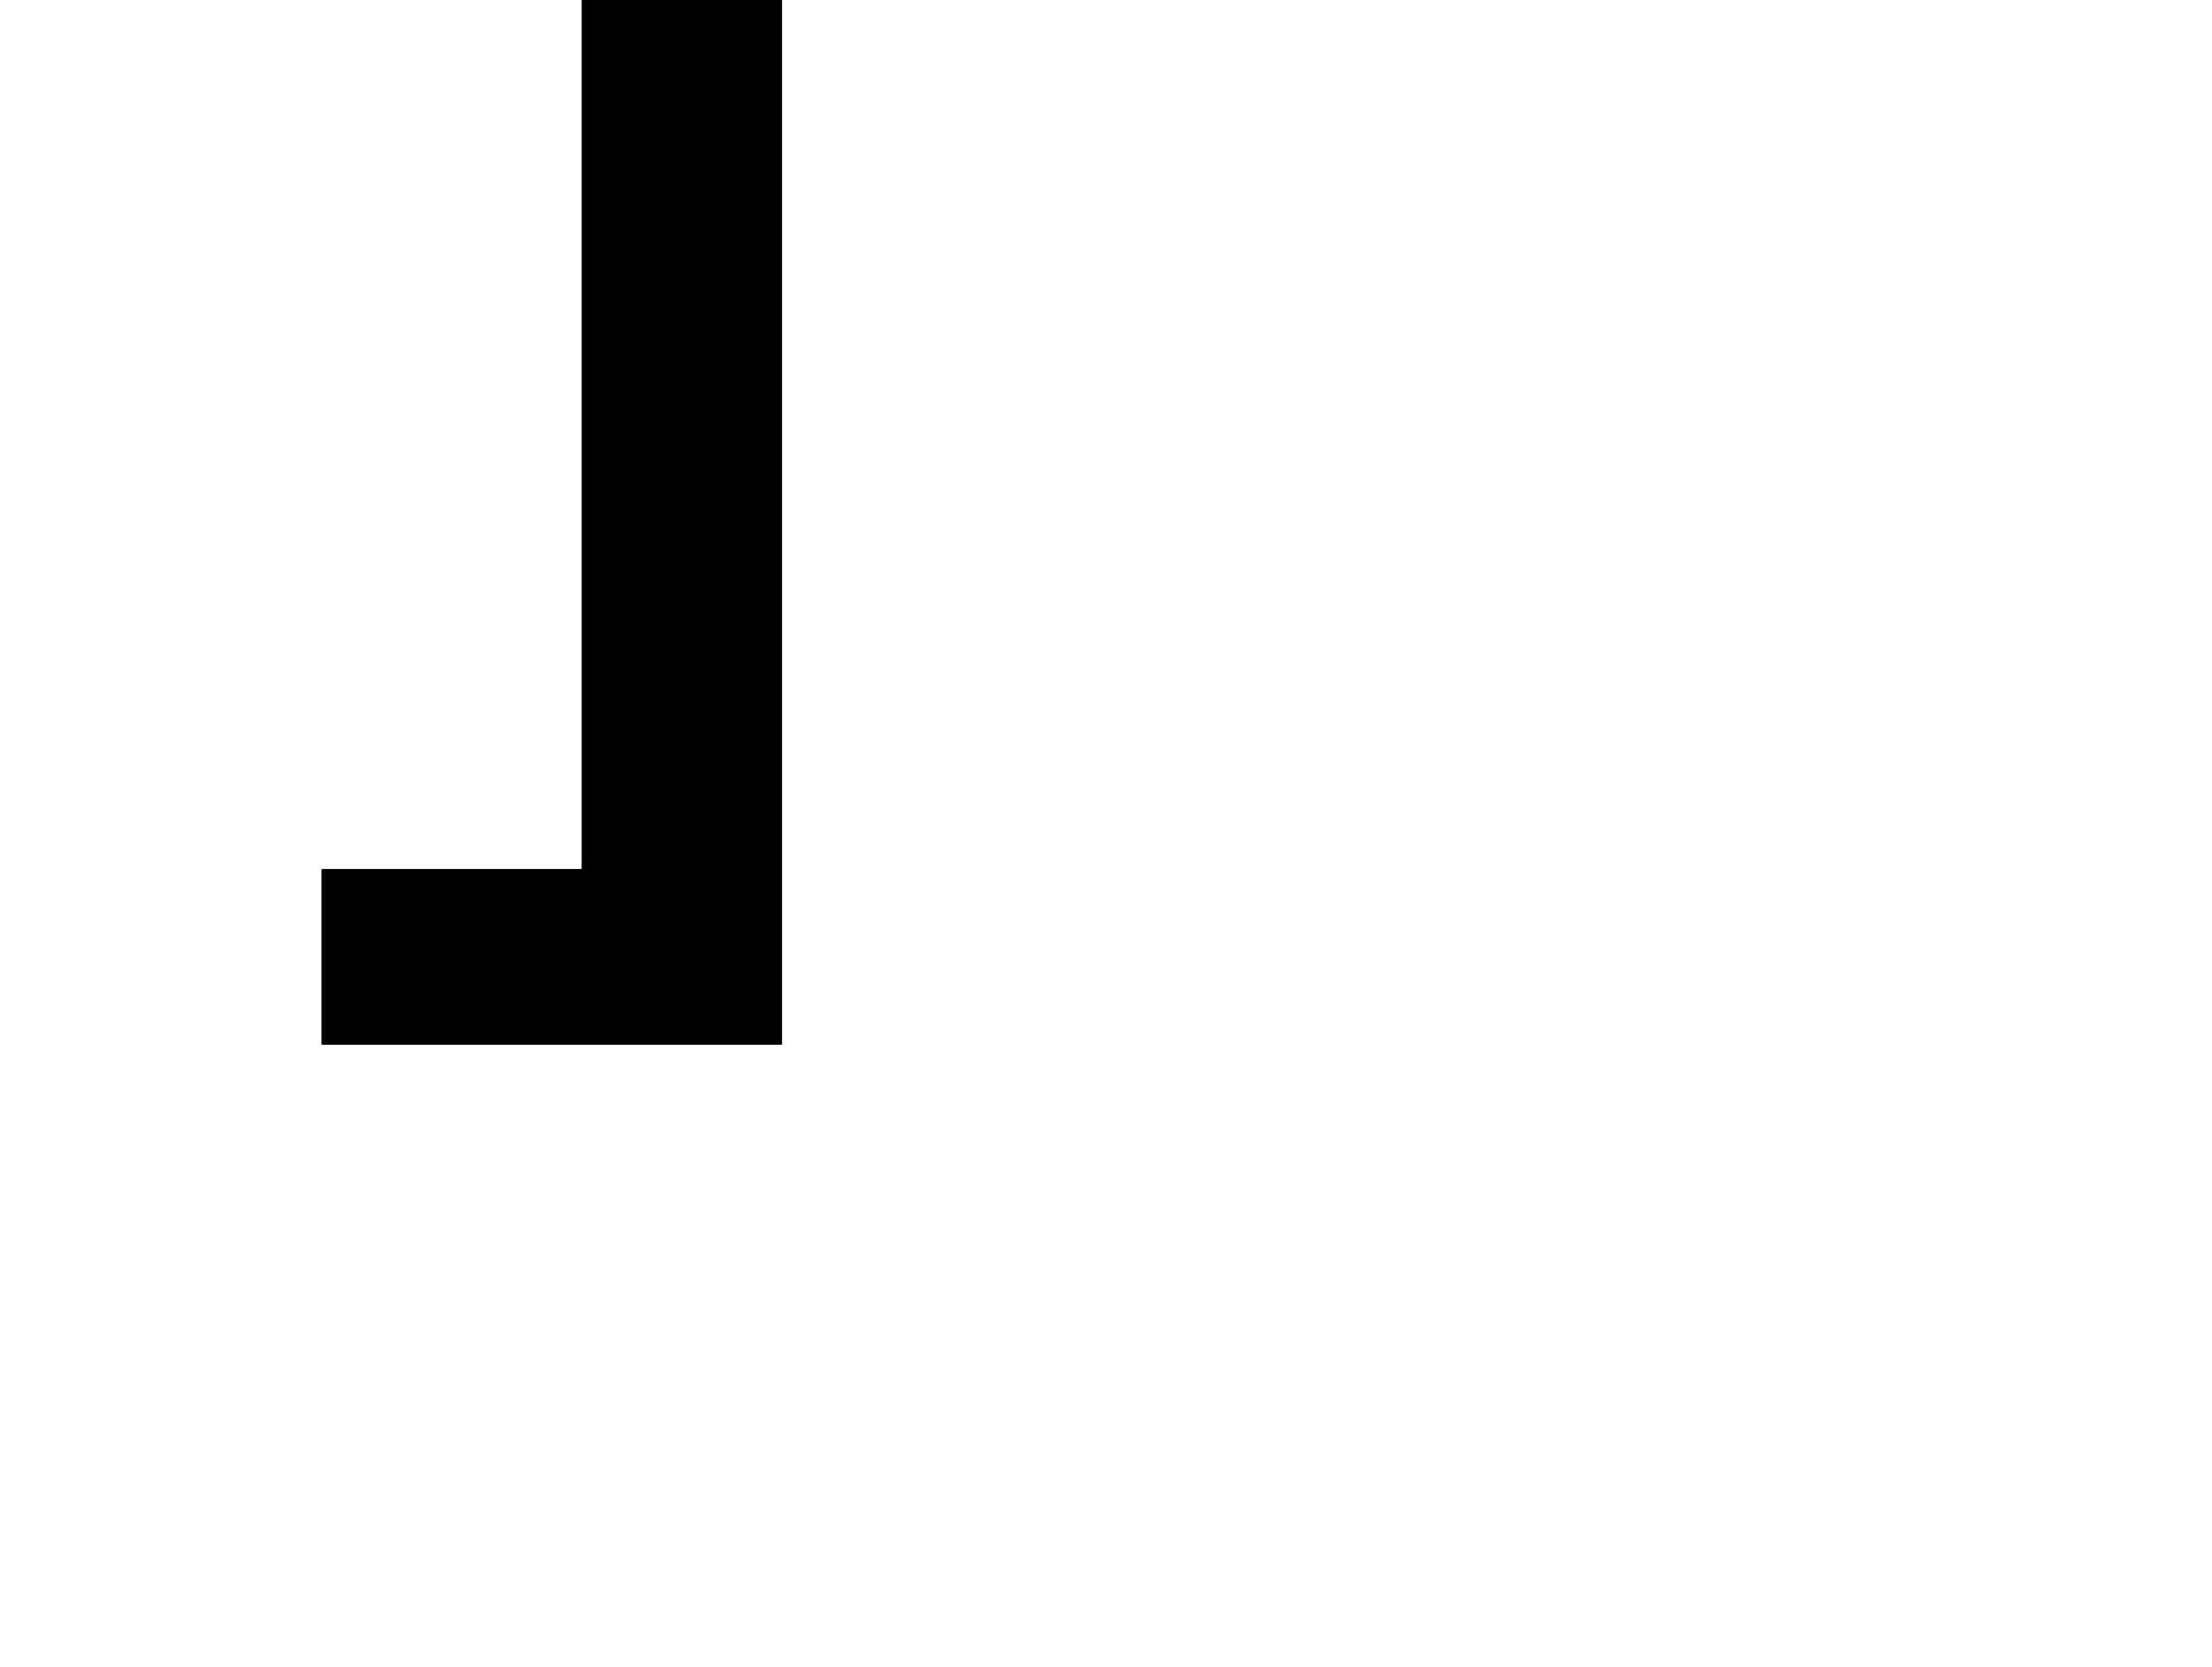
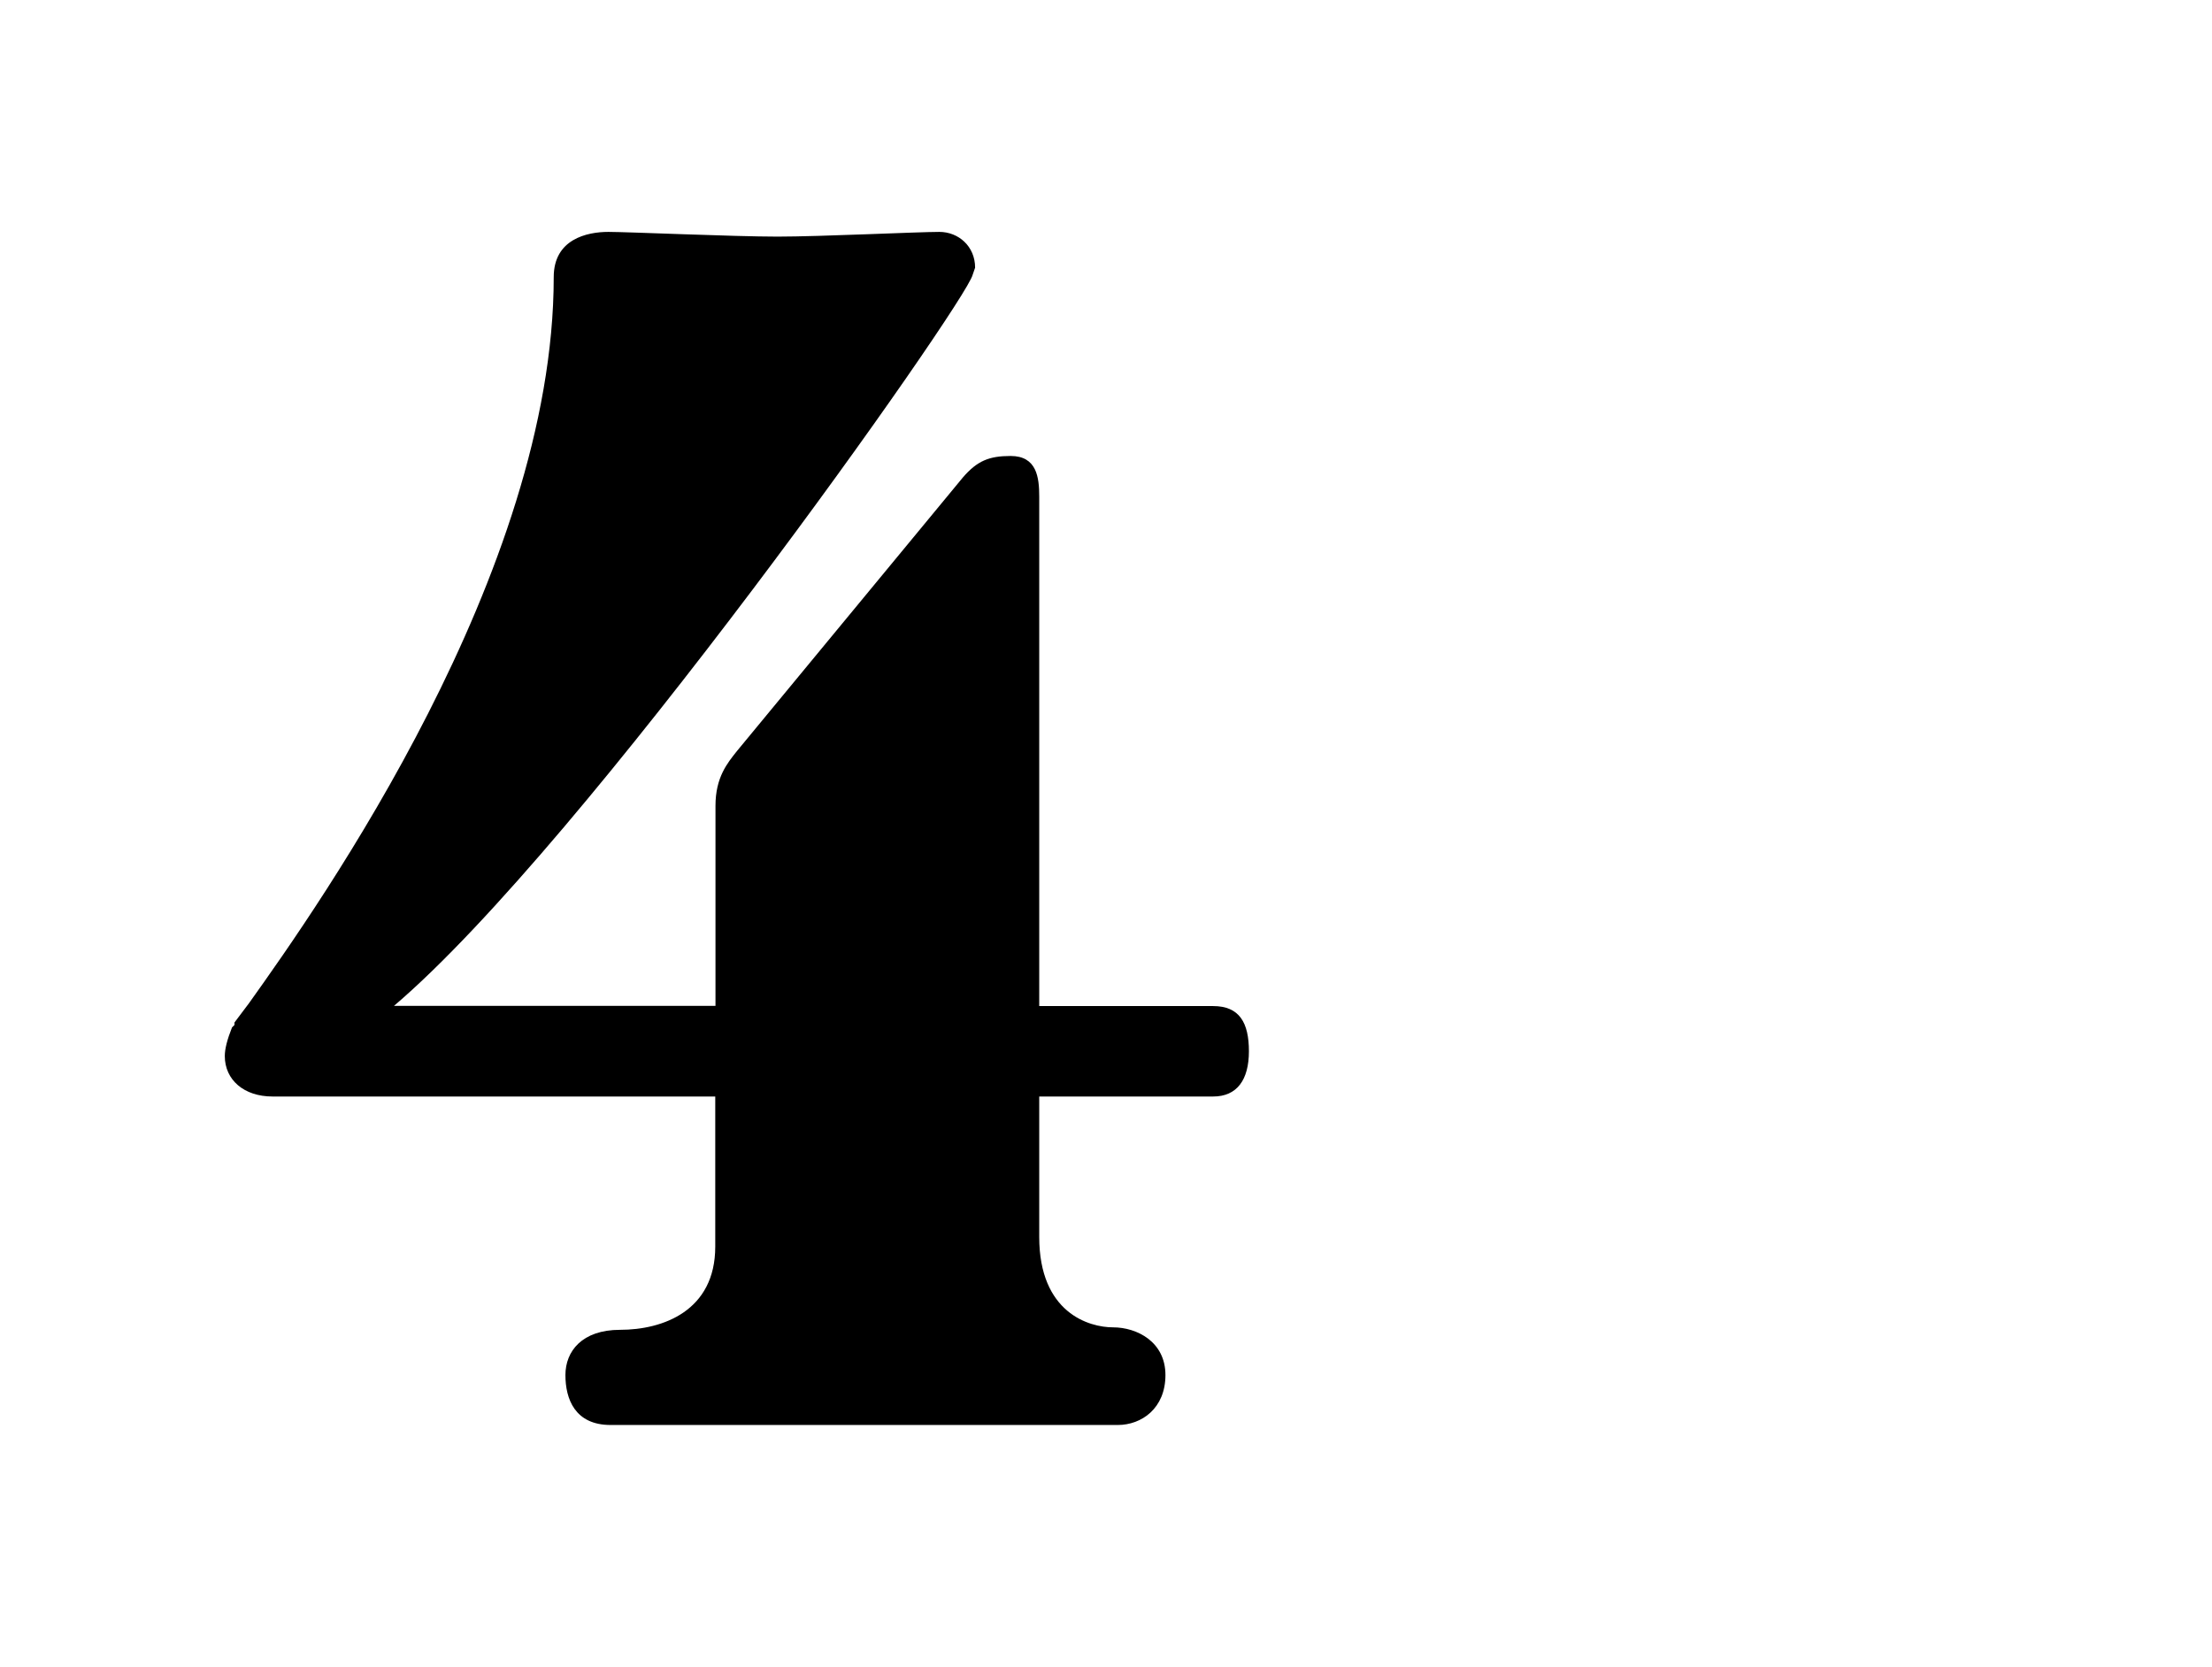
<svg xmlns="http://www.w3.org/2000/svg" width="9.832mm" height="7.408mm" viewBox="0 0 9.832 7.408" version="1.1" id="svg8">
  <defs id="defs2" />
  <g id="layer1" transform="translate(-73.36779,-58.02029)">
    <text xml:space="preserve" style="font-style:normal;font-weight:normal;font-size:10.583px;line-height:125%;font-family:sans-serif;letter-spacing:0px;word-spacing:0px;fill:#000000;fill-opacity:1;stroke:none;stroke-width:0.265px;stroke-linecap:butt;stroke-linejoin:miter;stroke-opacity:1" x="93.244" y="56.966" id="text16">
      <tspan id="tspan14" x="93.244" y="56.966" style="stroke-width:0.265px" />
    </text>
-     <text xml:space="preserve" style="font-style:normal;font-variant:normal;font-weight:normal;font-stretch:normal;font-size:10.583px;line-height:125%;font-family:Bravura;-inkscape-font-specification:'Bravura, Normal';font-variant-ligatures:normal;font-variant-caps:normal;font-variant-numeric:normal;font-variant-east-asian:normal;letter-spacing:0px;word-spacing:0px;fill:#000000;fill-opacity:1;stroke:none;stroke-width:0.265px;stroke-linecap:butt;stroke-linejoin:miter;stroke-opacity:1" x="74.156" y="61.708" id="text20">
-       <tspan id="tspan18" x="74.156" y="61.708" style="font-style:normal;font-variant:normal;font-weight:normal;font-stretch:normal;font-size:10.583px;font-family:Bravura;-inkscape-font-specification:'Bravura, Normal';font-variant-ligatures:normal;font-variant-caps:normal;font-variant-numeric:normal;font-variant-east-asian:normal;stroke-width:0.265px"></tspan>
-     </text>
+     <g aria-label="" id="text20" style="font-style:normal;font-variant:normal;font-weight:normal;font-stretch:normal;font-size:10.583px;line-height:125%;font-family:Bravura;-inkscape-font-specification:'Bravura, Normal';font-variant-ligatures:normal;font-variant-caps:normal;font-variant-numeric:normal;font-variant-east-asian:normal;letter-spacing:0px;word-spacing:0px;fill:#000000;fill-opacity:1;stroke:none;stroke-width:0.265px;stroke-linecap:butt;stroke-linejoin:miter;stroke-opacity:1">
+       <path d="m 77.987,62.492 v -2.265 c 0,-0.085 -0.011,-0.18 -0.127,-0.18 -0.095,0 -0.148,0.021 -0.212,0.095 l -1.005,1.217 c -0.042,0.053 -0.095,0.116 -0.095,0.243 v 0.889 h -1.429 c 0.847,-0.72 2.54,-3.122 2.572,-3.249 l 0.011,-0.032 c 0,-0.095 -0.074,-0.159 -0.159,-0.159 -0.095,0 -0.529,0.021 -0.72,0.021 -0.19,0 -0.667,-0.021 -0.751,-0.021 -0.095,0 -0.243,0.032 -0.243,0.201 0,1.312 -1.037,2.783 -1.355,3.228 l -0.064,0.085 c 0,0 0,0.011 0,0.011 l -0.011,0.011 c -0.021,0.053 -0.032,0.095 -0.032,0.127 0,0.106 0.085,0.18 0.212,0.18 h 1.968 v 0.667 c 0,0.286 -0.233,0.37 -0.423,0.37 -0.169,0 -0.243,0.095 -0.243,0.201 0,0.106 0.042,0.222 0.201,0.222 h 2.254 c 0.106,0 0.212,-0.074 0.212,-0.222 0,-0.148 -0.127,-0.212 -0.233,-0.212 -0.106,0 -0.328,-0.064 -0.328,-0.402 v -0.624 h 0.773 c 0.106,0 0.159,-0.074 0.159,-0.201 0,-0.127 -0.042,-0.201 -0.159,-0.201 z" style="font-style:normal;font-variant:normal;font-weight:normal;font-stretch:normal;font-size:10.583px;font-family:Bravura;-inkscape-font-specification:'Bravura, Normal';font-variant-ligatures:normal;font-variant-caps:normal;font-variant-numeric:normal;font-variant-east-asian:normal;stroke-width:0.265px" id="path4965" />
+     </g>
  </g>
</svg>
